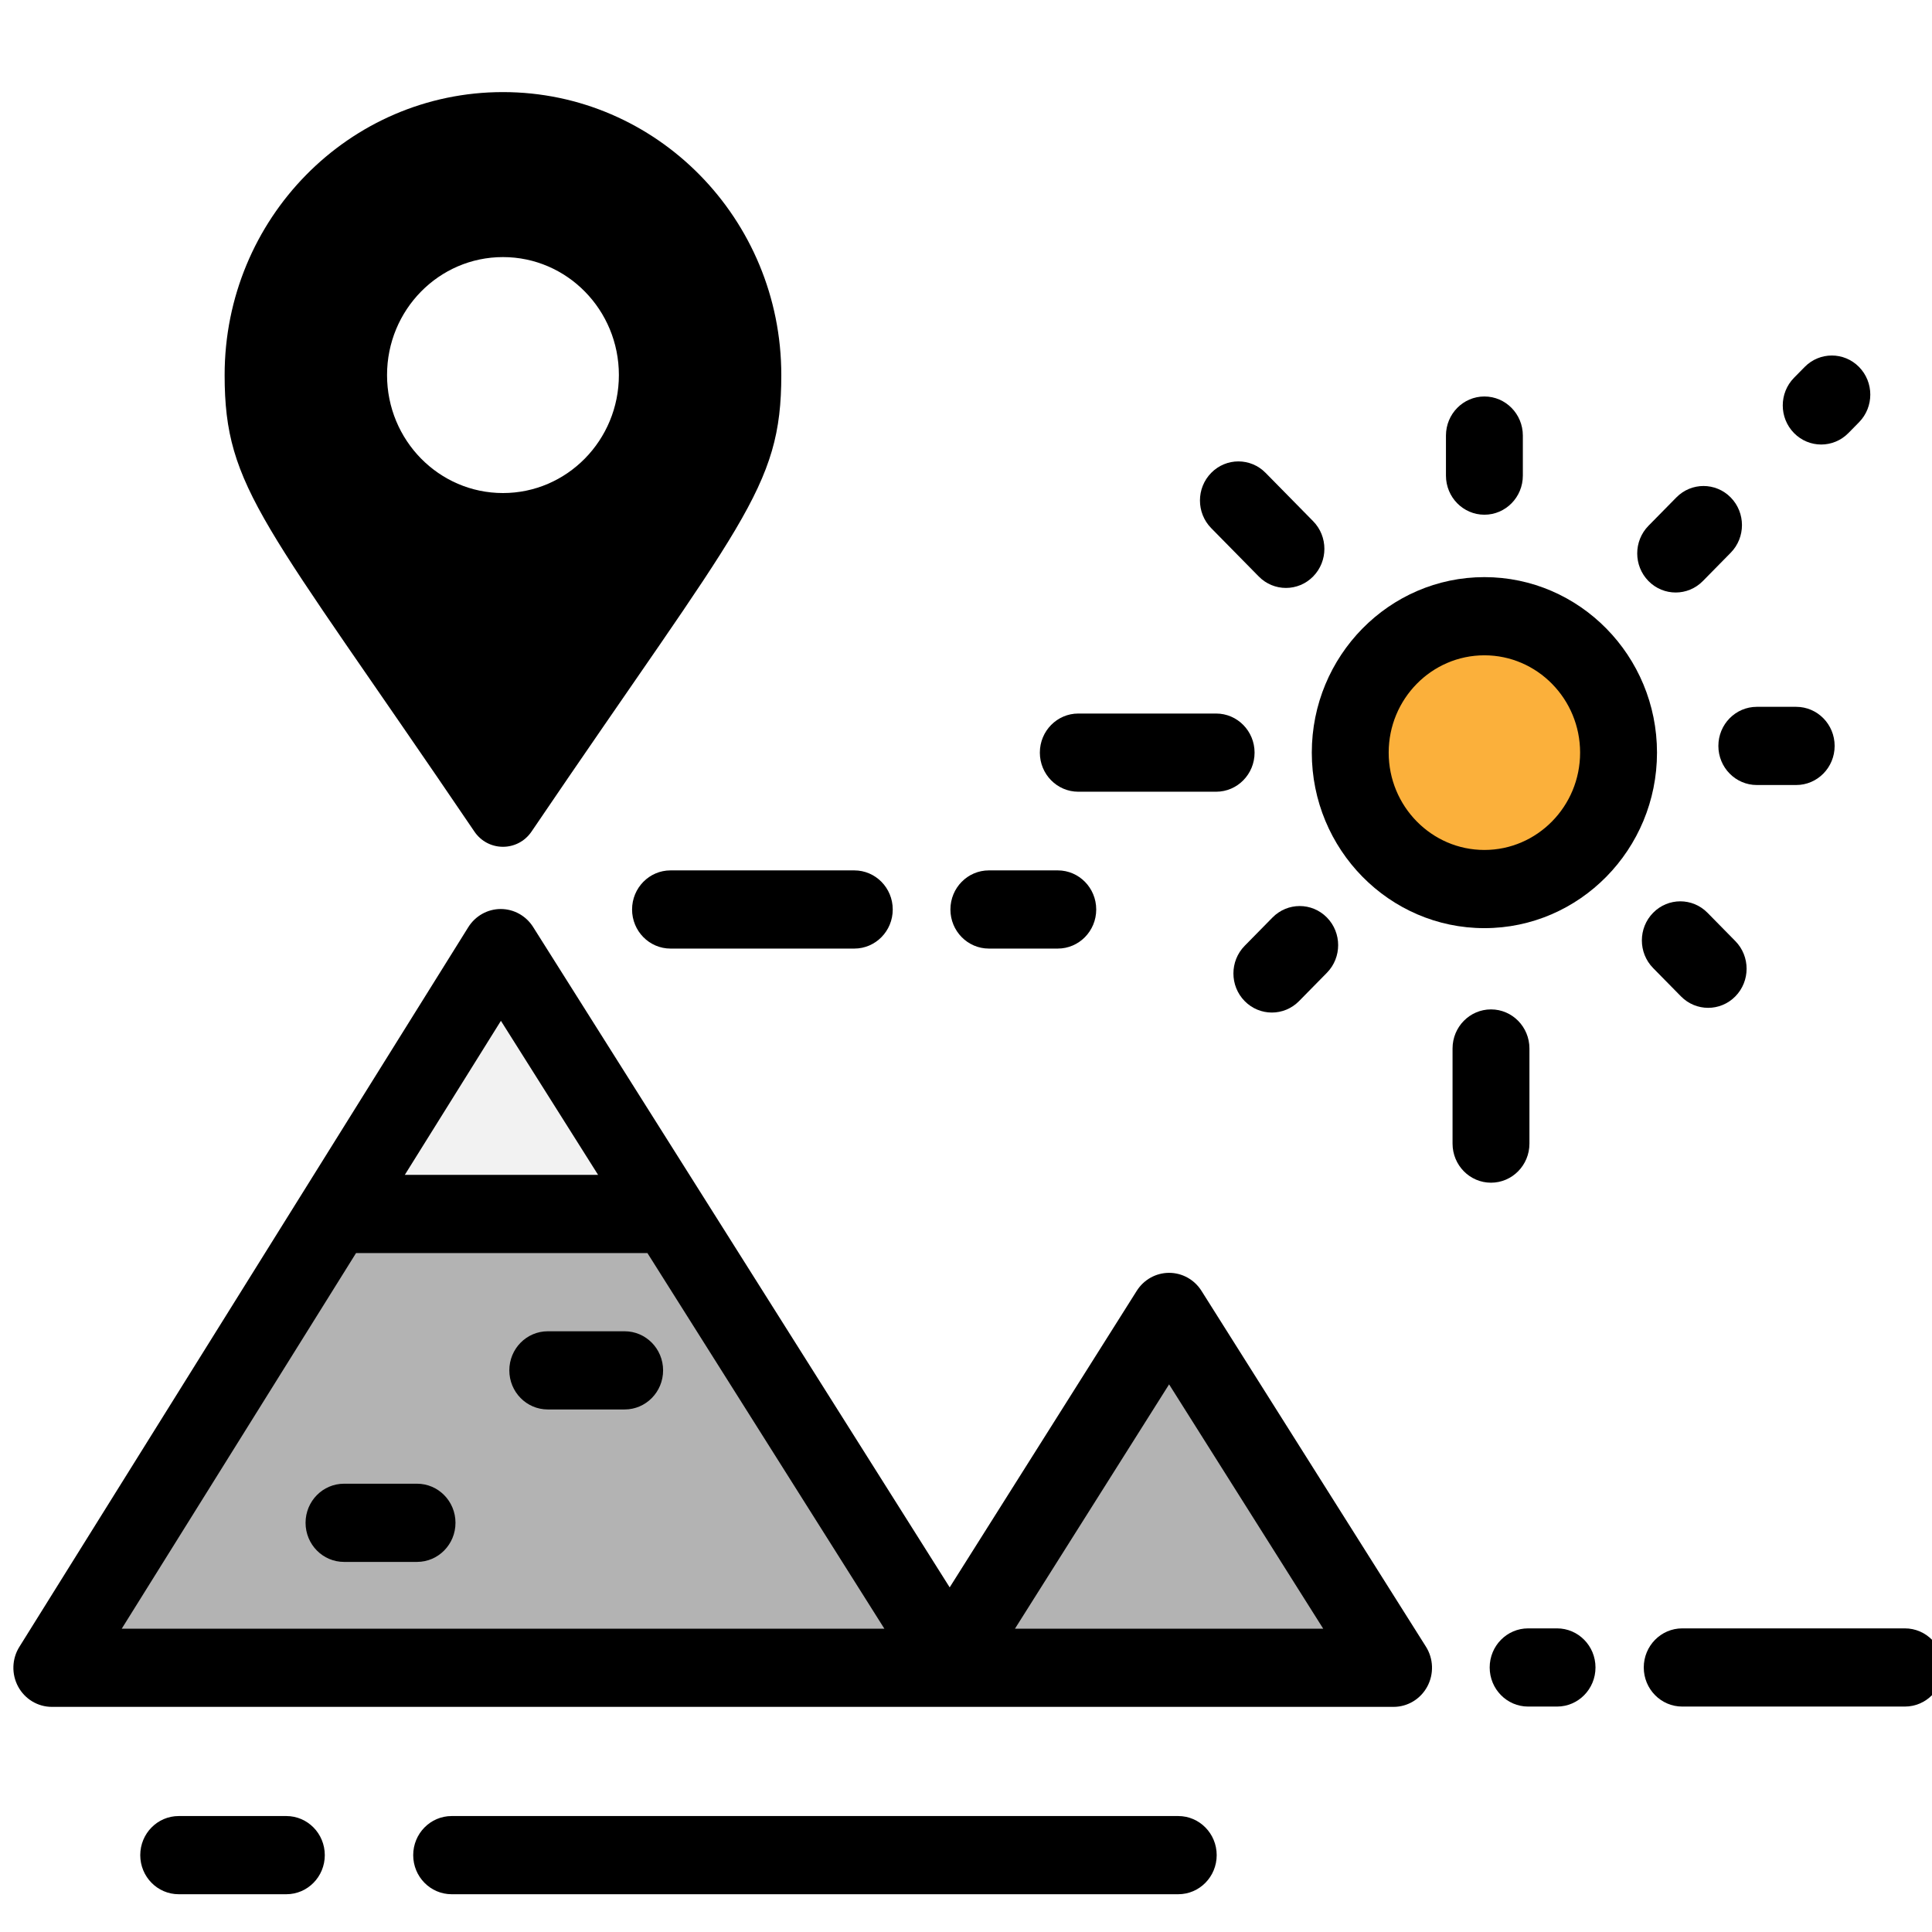
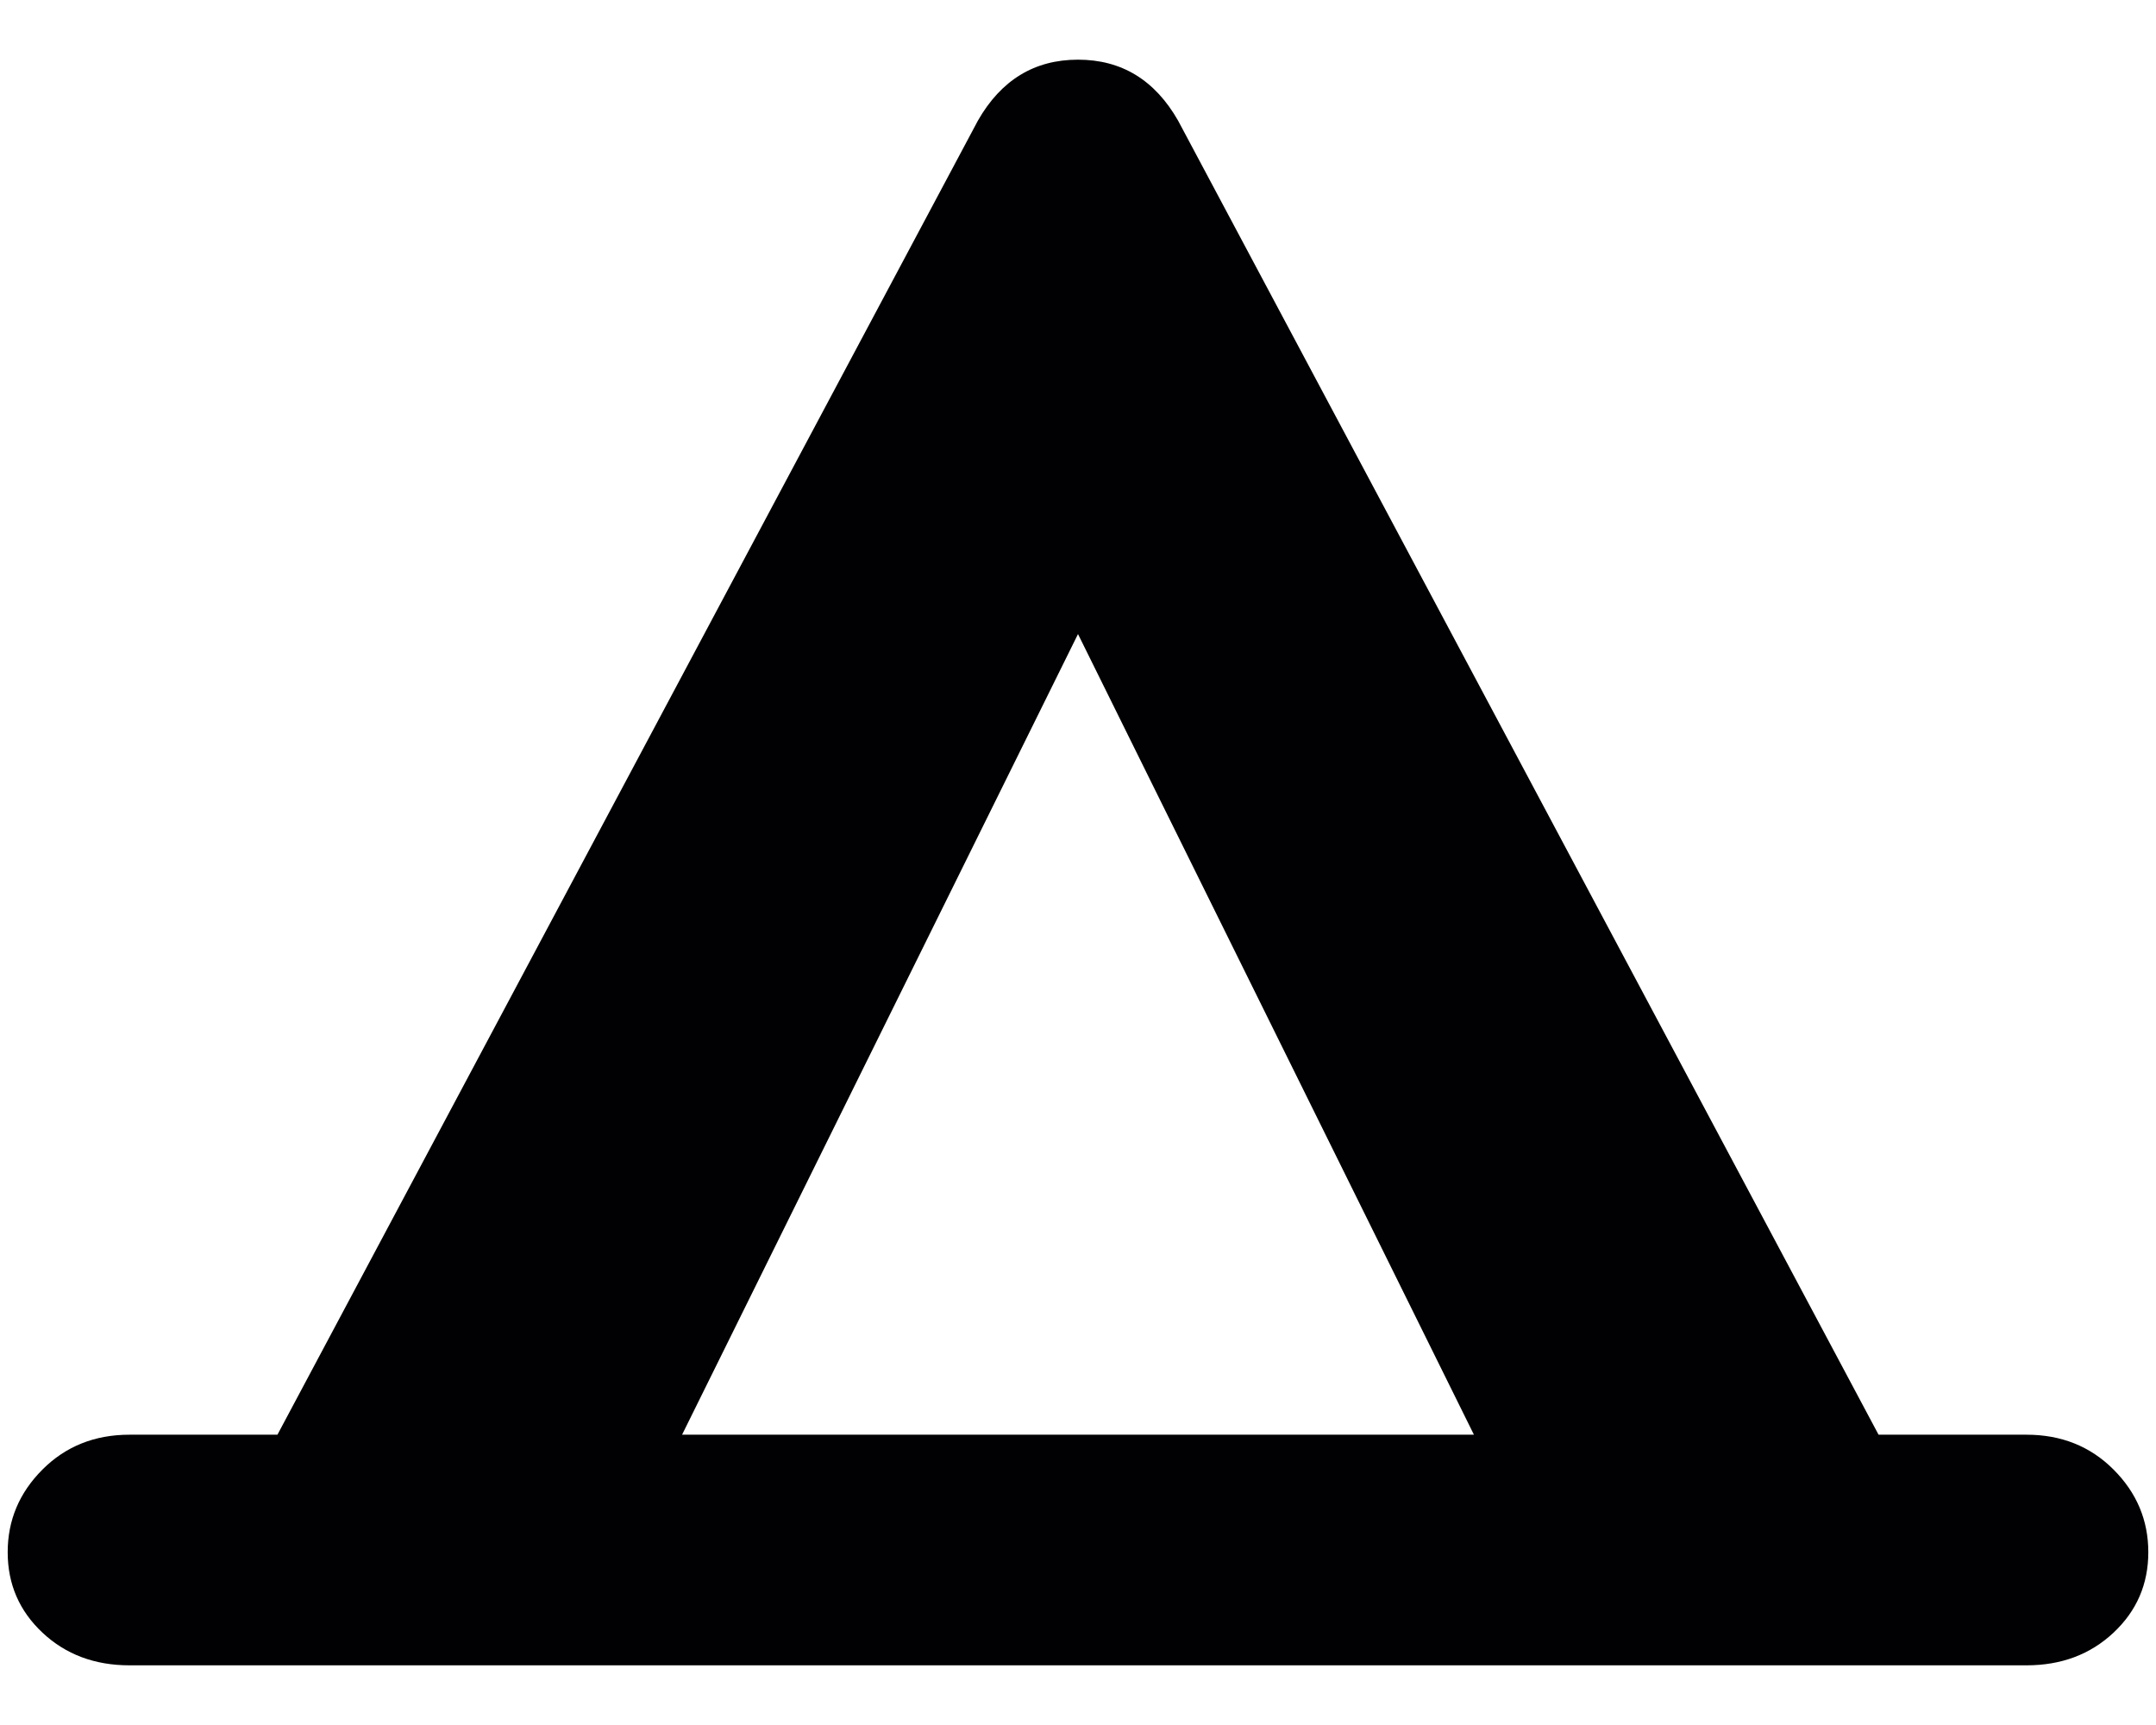
- <svg xmlns="http://www.w3.org/2000/svg" width="15px" height="15px" enable-background="new 0 0 15 15" version="1.1" viewBox="0 0 15 15">
-   <path d="m3.683 6.456c-1.635-2.411-1.939-2.658-1.939-3.544 0-1.214 0.967-2.197 2.161-2.197 1.193 0 2.161 0.984 2.161 2.197 0 0.886-0.304 1.133-1.939 3.544-0.107 0.158-0.337 0.158-0.444 0zm0.222-2.628c0.497 0 0.9-0.41 0.9-0.916 0-0.506-0.403-0.916-0.9-0.916-0.497 0-0.9 0.41-0.9 0.916 0 0.506 0.403 0.916 0.9 0.916z" fill="currentColor" stroke-width=".011" />
-   <g transform="matrix(-.029266 0 0 .02976 15.088 1.6157)">
-     <circle cx="121.75" cy="142.05" r="35.589" fill="#fbb03b" />
-     <polygon points="426.7 262.42 382.7 193.06 338.22 262.42" fill="#f2f2f2" />
-     <polygon points="263.61 378.73 205.4 287.98 145.85 380.81 501.8 380.81 426.7 262.42 338.22 262.42" fill="#b3b3b3" />
-     <path d="m110.15 370.53h-7.672c-5.632 0-10.199 4.566-10.199 10.199s4.567 10.199 10.199 10.199h7.672c5.632 0 10.199-4.566 10.199-10.199s-4.567-10.199-10.199-10.199z" />
-     <path d="m69.274 370.53h-59.075c-5.632 0-10.199 4.566-10.199 10.199s4.567 10.199 10.199 10.199h59.075c5.632 0 10.199-4.566 10.199-10.199s-4.567-10.199-10.199-10.199z" />
-     <path d="m167.54 142.06c0-25.248-20.541-45.788-45.789-45.788s-45.789 20.54-45.789 45.788 20.541 45.789 45.789 45.789 45.789-20.541 45.789-45.789zm-71.179 0c0-14 11.39-25.39 25.391-25.39s25.391 11.389 25.391 25.39c0 14-11.39 25.391-25.391 25.391s-25.391-11.39-25.391-25.391z" />
-     <path d="m121.75 79.991c5.632 0 10.199-4.566 10.199-10.199v-10.448c0-5.633-4.567-10.199-10.199-10.199s-10.199 4.566-10.199 10.199v10.448c0 5.633 4.567 10.199 10.199 10.199z" />
-     <path d="m63.798 97.299c1.991 1.991 4.601 2.986 7.211 2.986s5.221-0.996 7.212-2.987c3.983-3.984 3.983-10.441-1e-3 -14.425l-7.388-7.387c-3.982-3.982-10.441-3.982-14.424 1e-3 -3.983 3.984-3.983 10.441 1e-3 14.425z" />
-     <path d="m25.188 58.69c1.991 1.992 4.602 2.988 7.212 2.988s5.22-0.995 7.211-2.986c3.983-3.983 3.984-10.441 1e-3 -14.424l-2.823-2.823c-3.981-3.983-10.44-3.984-14.424-1e-3s-3.984 10.441-1e-3 14.424z" />
-     <path d="m28.835 140.31c0 5.633 4.567 10.199 10.199 10.199h10.447c5.632 0 10.199-4.566 10.199-10.199s-4.567-10.199-10.199-10.199h-10.447c-5.632 0-10.199 4.566-10.199 10.199z" />
-     <path d="m62.565 183.84-7.387 7.387c-3.983 3.983-3.983 10.441 0 14.425 1.992 1.992 4.602 2.987 7.212 2.987s5.22-0.995 7.212-2.987l7.387-7.387c3.983-3.983 3.983-10.441 0-14.425-3.984-3.983-10.44-3.983-14.424 0z" />
-     <path d="m130.2 244.06v-24.814c0-5.633-4.567-10.199-10.199-10.199s-10.199 4.566-10.199 10.199v24.814c0 5.633 4.567 10.199 10.199 10.199s10.199-4.566 10.199-10.199z" />
-     <path d="m177.96 185.07c-3.984-3.983-10.44-3.983-14.425 0-3.983 3.983-3.983 10.441 0 14.425l7.387 7.387c1.992 1.992 4.602 2.987 7.212 2.987s5.22-0.995 7.212-2.987c3.983-3.983 3.983-10.441 0-14.425z" />
-     <path d="m182.72 142.06c0 5.633 4.567 10.199 10.199 10.199h36.567c5.632 0 10.199-4.566 10.199-10.199s-4.567-10.199-10.199-10.199h-36.567c-5.632 0-10.199 4.566-10.199 10.199z" />
-     <path d="m174.4 99.093c2.611 0 5.22-0.995 7.212-2.987l12.611-12.611c3.983-3.983 3.983-10.441 0-14.425-3.984-3.983-10.44-3.983-14.425 0l-12.611 12.611c-3.983 3.983-3.983 10.441 0 14.425 1.993 1.992 4.603 2.987 7.213 2.987z" />
-     <path d="m395.73 419.49h-192.76c-5.632 0-10.199 4.566-10.199 10.199s4.567 10.199 10.199 10.199h192.76c5.632 0 10.199-4.566 10.199-10.199s-4.567-10.199-10.199-10.199z" />
-     <path d="m468.14 419.49h-28.558c-5.632 0-10.199 4.566-10.199 10.199s4.567 10.199 10.199 10.199h28.558c5.632 0 10.199-4.566 10.199-10.199s-4.567-10.199-10.199-10.199z" />
-     <path d="m288.91 193.18h48.756c5.632 0 10.199-4.566 10.199-10.199s-4.567-10.199-10.199-10.199h-48.756c-5.632 0-10.199 4.566-10.199 10.199 0 5.632 4.566 10.199 10.199 10.199z" />
-     <path d="m224.73 182.98c0 5.633 4.567 10.199 10.199 10.199h18.283c5.632 0 10.199-4.566 10.199-10.199s-4.567-10.199-10.199-10.199h-18.283c-5.633 0-10.199 4.566-10.199 10.199z" />
-     <path d="m510.41 375.35-75.103-118.4-43.994-69.355c-1.865-2.941-5.104-4.727-8.587-4.737h-0.025c-3.473 0-6.709 1.768-8.585 4.693l-110.51 172.28-49.626-77.363c-1.876-2.924-5.111-4.693-8.585-4.693s-6.709 1.769-8.585 4.693l-59.548 92.832c-2.014 3.139-2.153 7.126-0.364 10.399 1.788 3.272 5.22 5.308 8.949 5.308h355.95c3.72 0 7.145-2.026 8.938-5.285 1.791-3.259 1.667-7.236-0.326-10.377zm-345.9-4.736 40.889-63.743 40.89 63.743zm218.15-158.59 25.494 40.191h-51.275zm-101.73 158.59 62.861-97.997h77.3l62.163 97.997z" />
-     <path d="m370.23 293.02h-20.398c-5.632 0-10.199 4.566-10.199 10.199s4.567 10.199 10.199 10.199h20.398c5.632 0 10.199-4.566 10.199-10.199s-4.567-10.199-10.199-10.199z" />
-     <path d="m394.71 342.99c0 5.633 4.567 10.199 10.199 10.199h19.378c5.632 0 10.199-4.566 10.199-10.199s-4.567-10.199-10.199-10.199h-19.378c-5.632 0-10.199 4.566-10.199 10.199z" />
+ <svg xmlns="http://www.w3.org/2000/svg" aria-hidden="true" focusable="false" data-prefix="fas" data-icon="user-plus" class="svg-inline--fa fa-user-plus fa-w-20" role="img" viewBox="0 0 640 512" version="1.1" id="svg4">
+   <defs id="defs8" />
+   <g transform="matrix(1.291534,0,0,1.291534,2.282587,-61.71741)" id="g6">
+     <g id="g4">
+       <path style="fill:#010002" d="m 484,385.5 c -5.333,-5.333 -12,-8 -20,-8 H 430 L 269,75.5 c -5.333,-9.333 -13,-14 -23,-14 -10,0 -17.667,4.667 -23,14 L 62,377.5 H 28 c -8,0 -14.667,2.667 -20,8 -5.333,5.333 -8,11.667 -8,19 0,7.333 2.667,13.5 8,18.5 5.333,5 12,7.5 20,7.5 h 50 336 50 c 8,0 14.667,-2.5 20,-7.5 5.333,-5 8,-11.167 8,-18.5 0,-7.334 -2.667,-13.667 -8,-19 z m -329,-8 91,-184 91,184 z" id="path2-4" />
+     </g>
  </g>
</svg>
